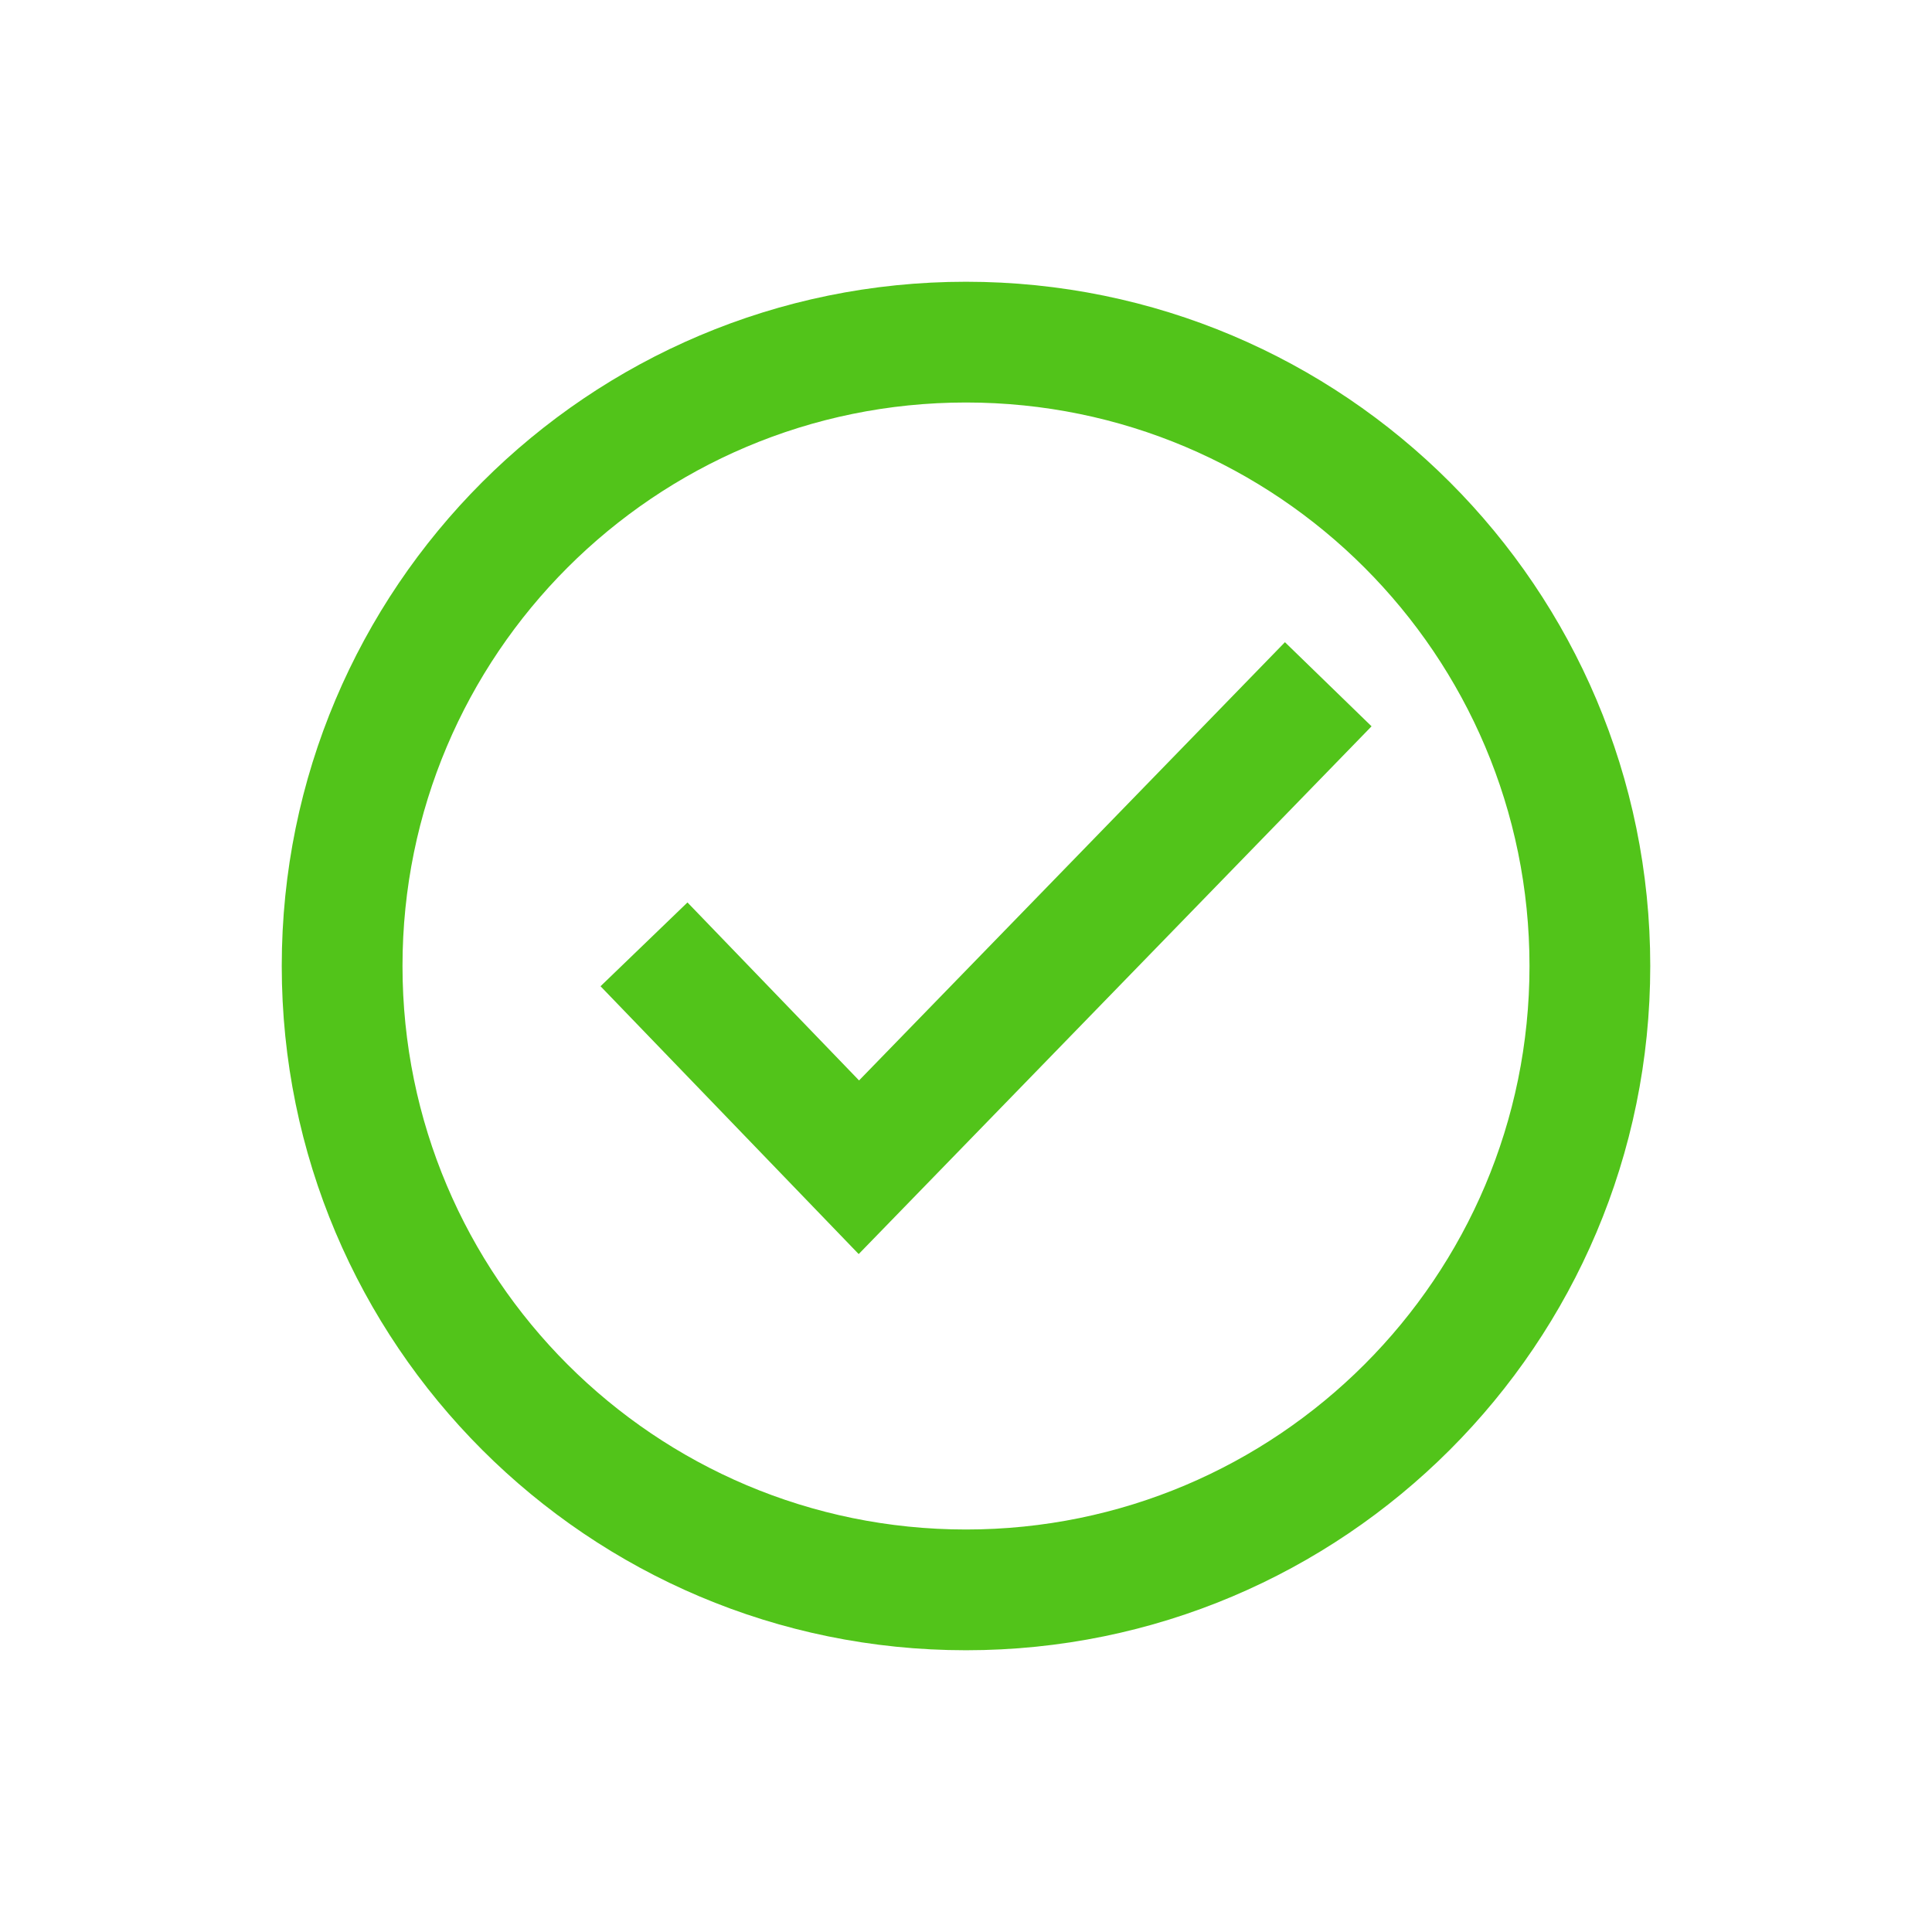
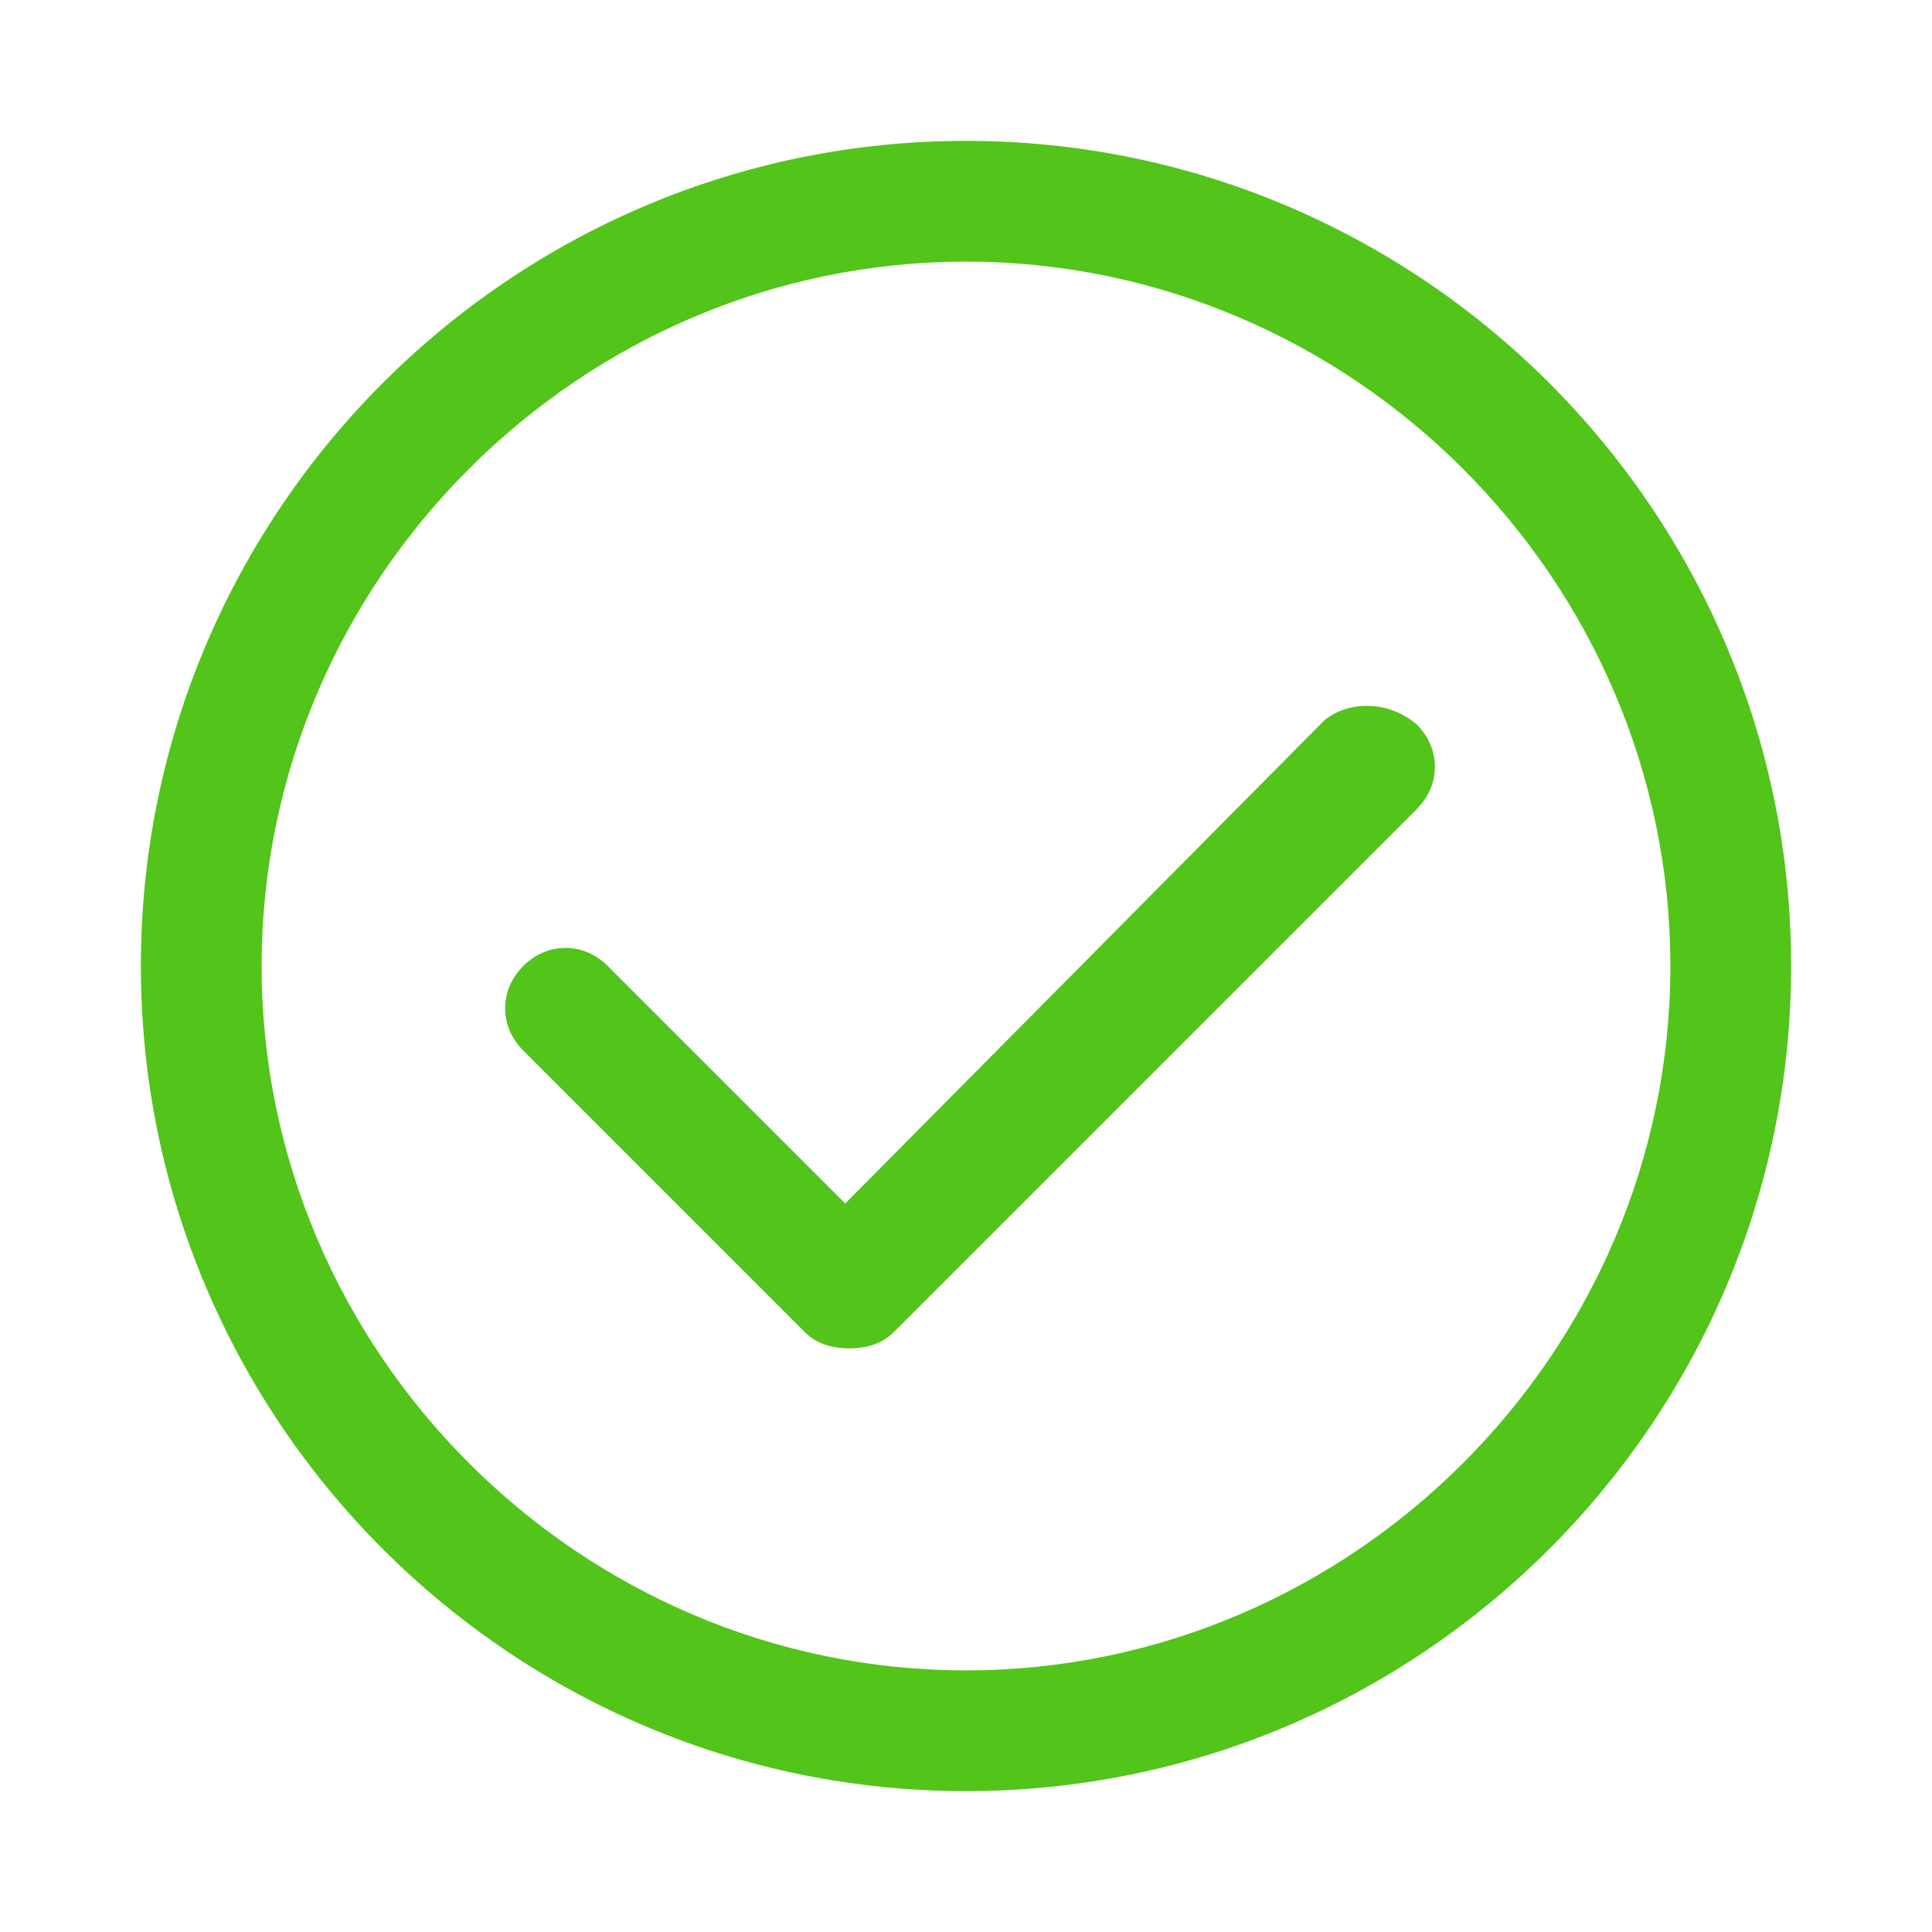
- <svg xmlns="http://www.w3.org/2000/svg" t="1677736031159" class="icon" viewBox="0 0 1024 1024" version="1.1" p-id="5589" width="200" height="200">
-   <path d="M512 149.333c200.299 0 362.667 162.368 362.667 362.667s-162.368 362.667-362.667 362.667S149.333 712.299 149.333 512 311.701 149.333 512 149.333z m0 64c-164.949 0-298.667 133.717-298.667 298.667s133.717 298.667 298.667 298.667 298.667-133.717 298.667-298.667-133.717-298.667-298.667-298.667z m169.045 127.04l45.909 44.587-271.829 279.723-136.832-141.952 46.08-44.416 90.944 94.336 225.728-232.277z" fill="#52c41a" p-id="5590" />
+ <svg xmlns="http://www.w3.org/2000/svg" t="1677934714466" class="icon" viewBox="0 0 1024 1024" version="1.1" p-id="3753" width="200" height="200">
+   <path d="M512 74.667C270.933 74.667 74.667 270.933 74.667 512S270.933 949.333 512 949.333 949.333 753.067 949.333 512 753.067 74.667 512 74.667z m0 810.667c-204.8 0-373.333-168.533-373.333-373.333S307.2 138.667 512 138.667 885.333 307.2 885.333 512 716.8 885.333 512 885.333z" fill="#52c41a" p-id="3754" />
+   <path d="M701.867 381.867L448 637.867 322.133 512c-12.8-12.8-32-12.8-44.8 0-12.8 12.8-12.8 32 0 44.8l149.333 149.333c6.4 6.4 14.933 8.533 23.467 8.533s17.067-2.133 23.467-8.533l277.333-277.333c12.8-12.8 12.8-32 0-44.8-14.933-12.8-36.267-12.8-49.067-2.133z" fill="#52c41a" p-id="3755" />
</svg>
